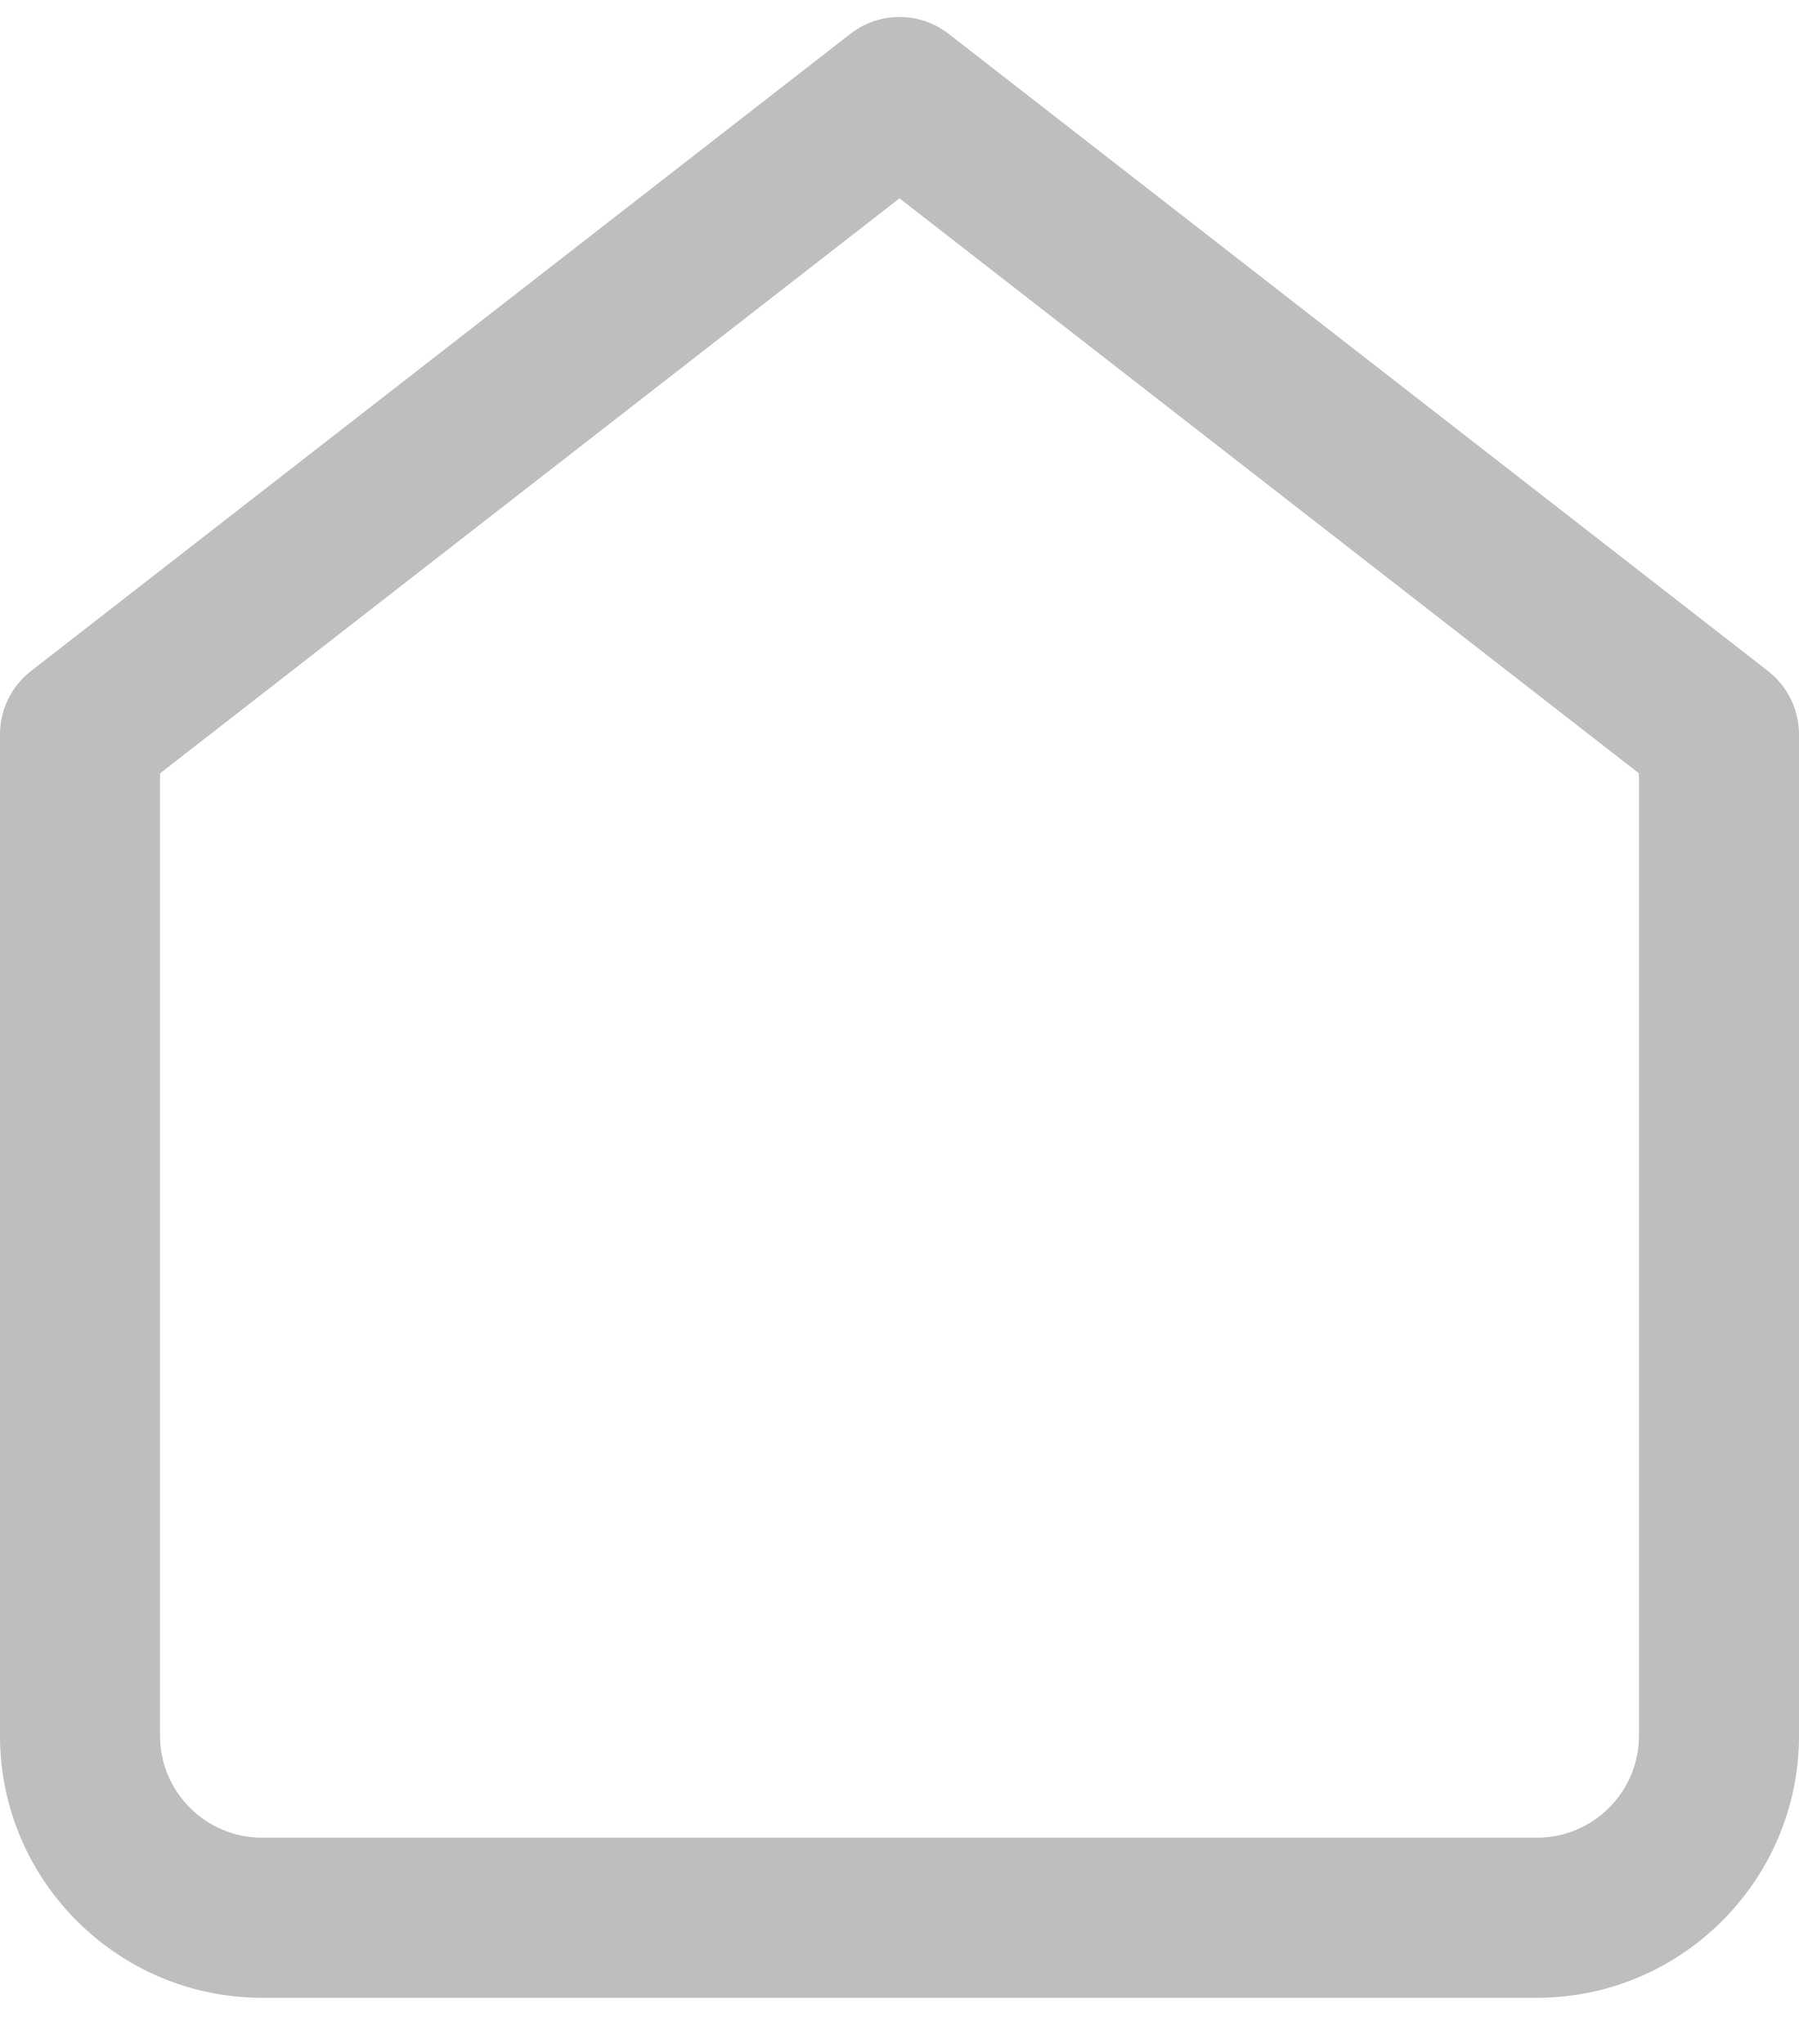
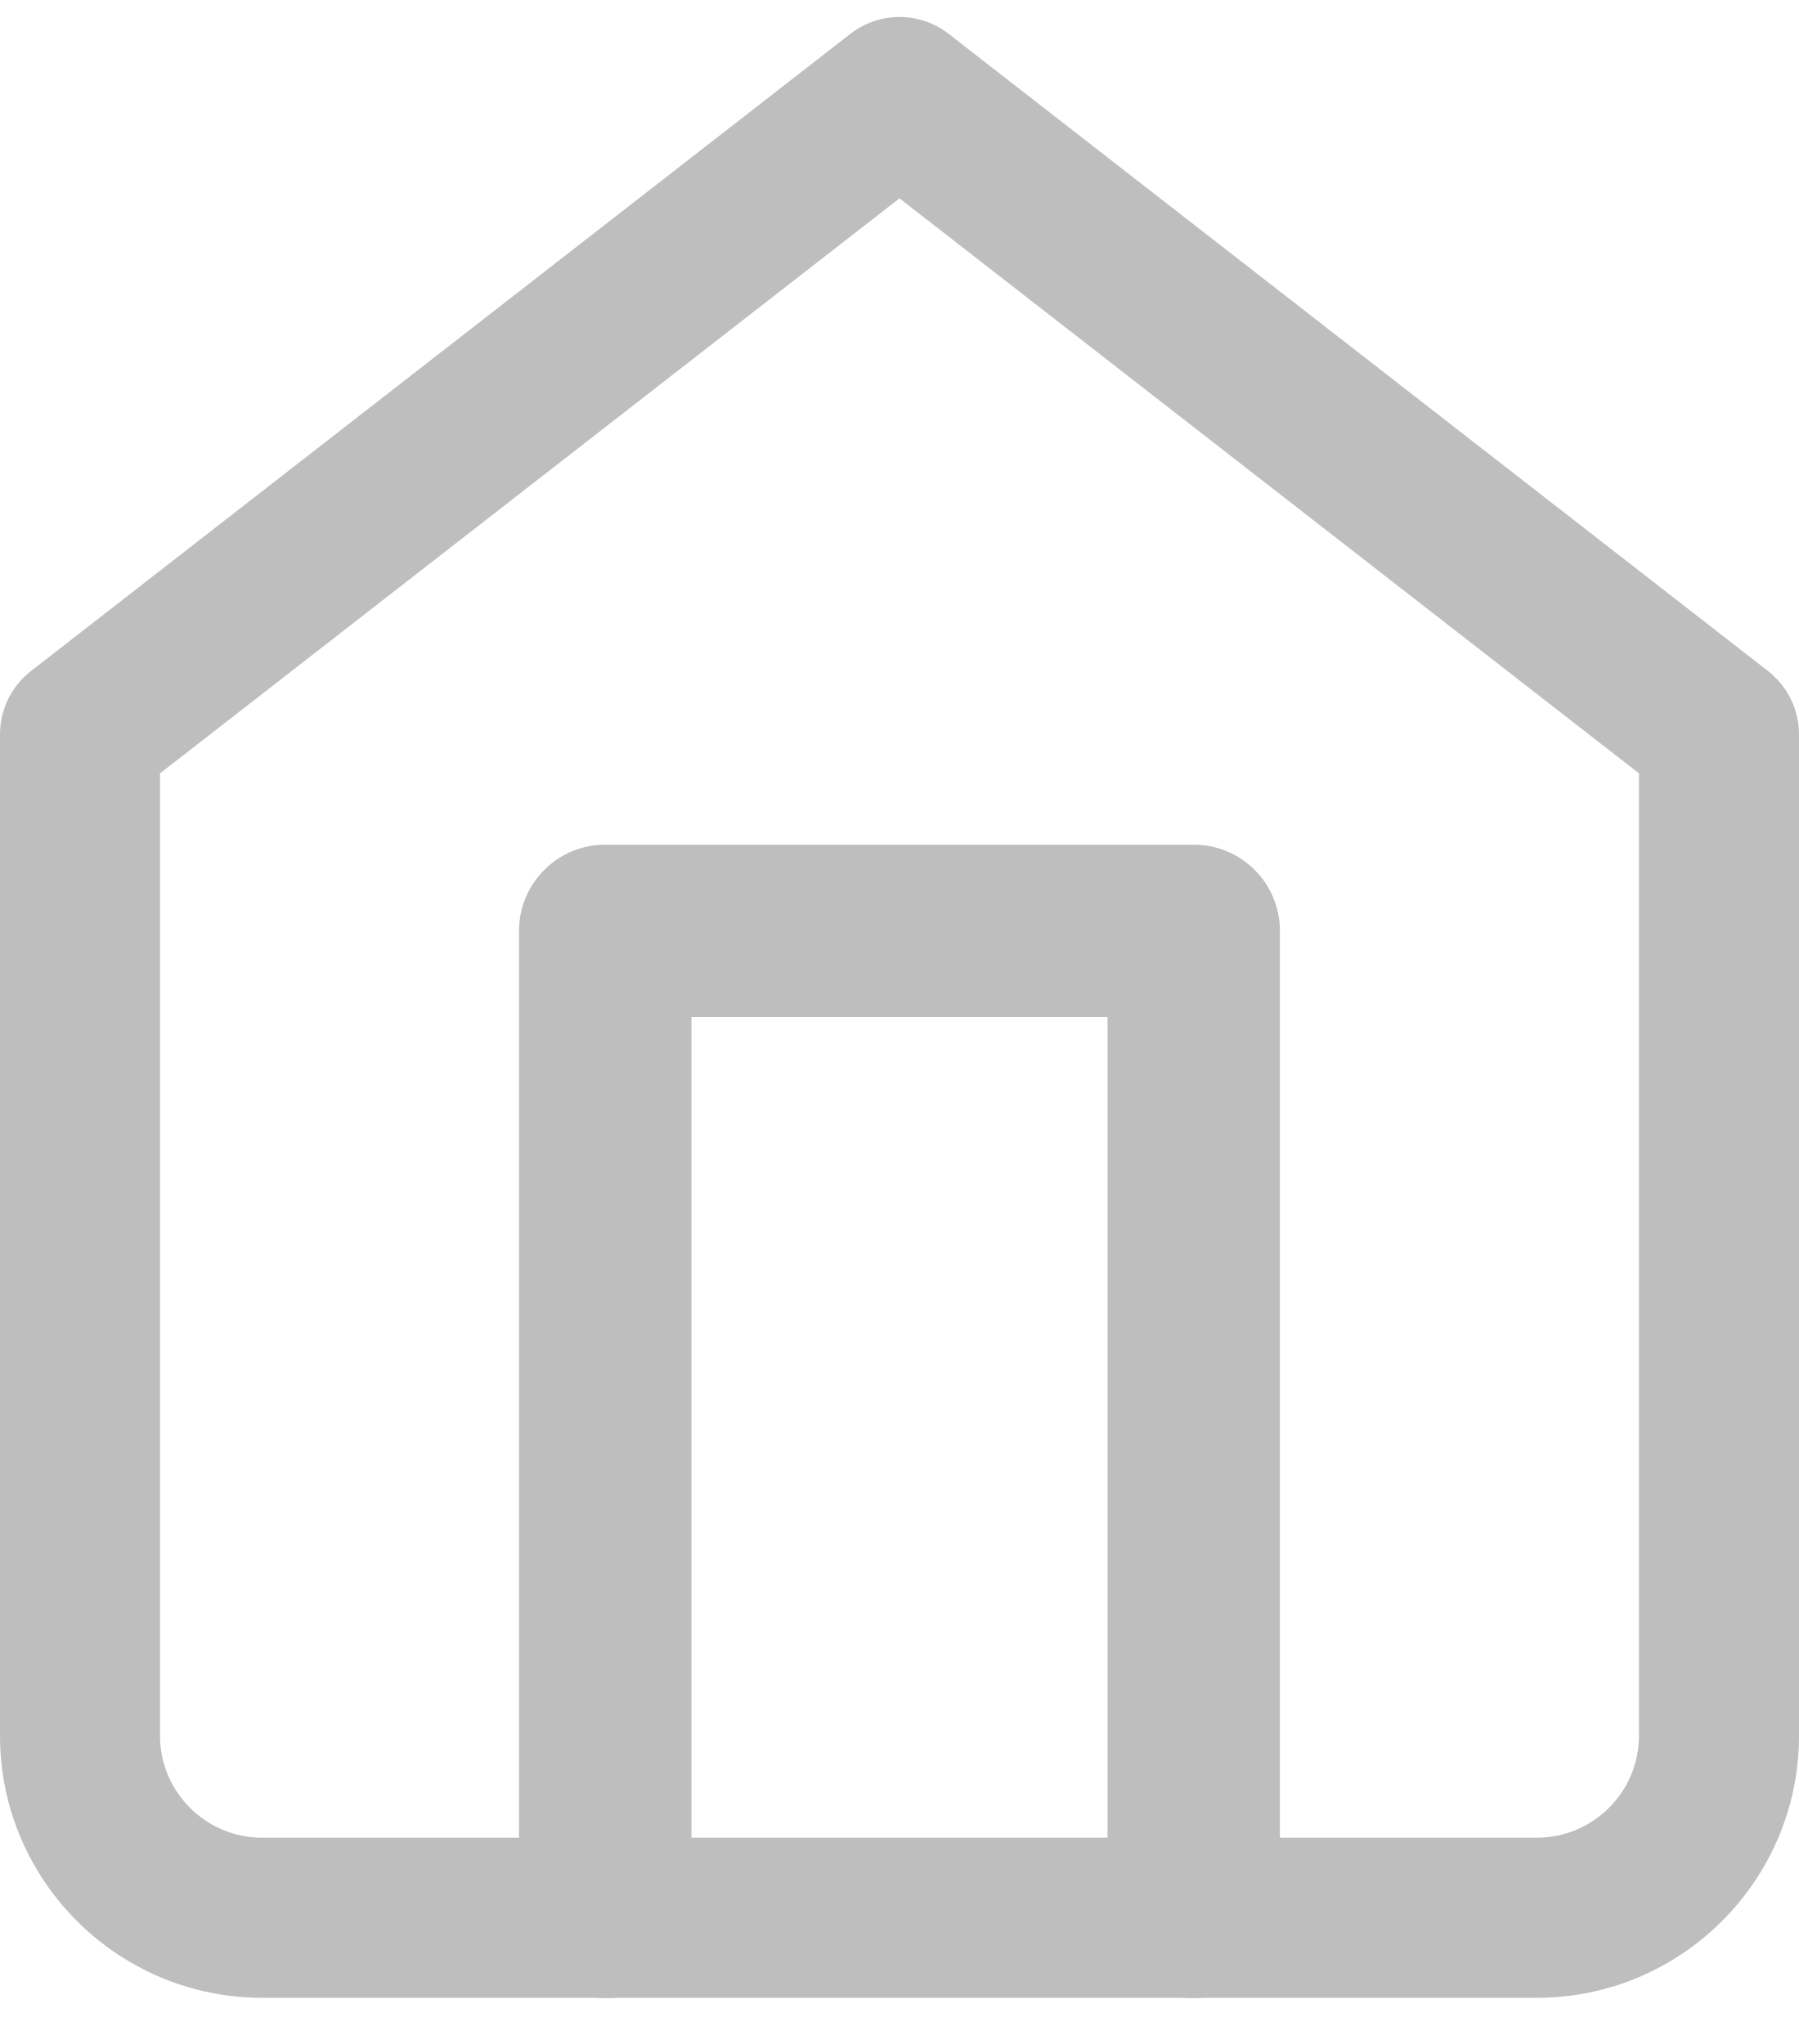
<svg xmlns="http://www.w3.org/2000/svg" width="22" height="25" viewBox="0 0 22 25" fill="none">
  <path fill-rule="evenodd" clip-rule="evenodd" d="M20.043 21.229C20.043 21.917 19.483 22.477 18.794 22.477H3.206C2.517 22.477 1.957 21.917 1.957 21.229V9.459L11 2.426L20.043 9.459V21.229ZM21.622 8.208L11.601 0.414C11.247 0.139 10.753 0.139 10.399 0.414L0.378 8.208C0.139 8.394 0 8.679 0 8.981V21.229C0 22.997 1.438 24.435 3.206 24.435H18.794C20.562 24.435 22 22.997 22 21.229V8.981C22 8.679 21.86 8.394 21.622 8.208H21.622Z" fill="#BEBEBE" />
+   <path fill-rule="evenodd" clip-rule="evenodd" d="M14.598 10.331H7.402C6.819 10.331 6.347 10.803 6.347 11.386V23.385C6.347 23.967 6.819 24.439 7.402 24.439C7.984 24.439 8.456 23.967 8.456 23.385V12.44H13.544V23.385C13.544 23.967 14.016 24.439 14.598 24.439C15.18 24.439 15.652 23.967 15.652 23.385V11.386C15.652 10.803 15.181 10.331 14.598 10.331L14.598 10.331Z" fill="#BEBEBE" />
</svg>
